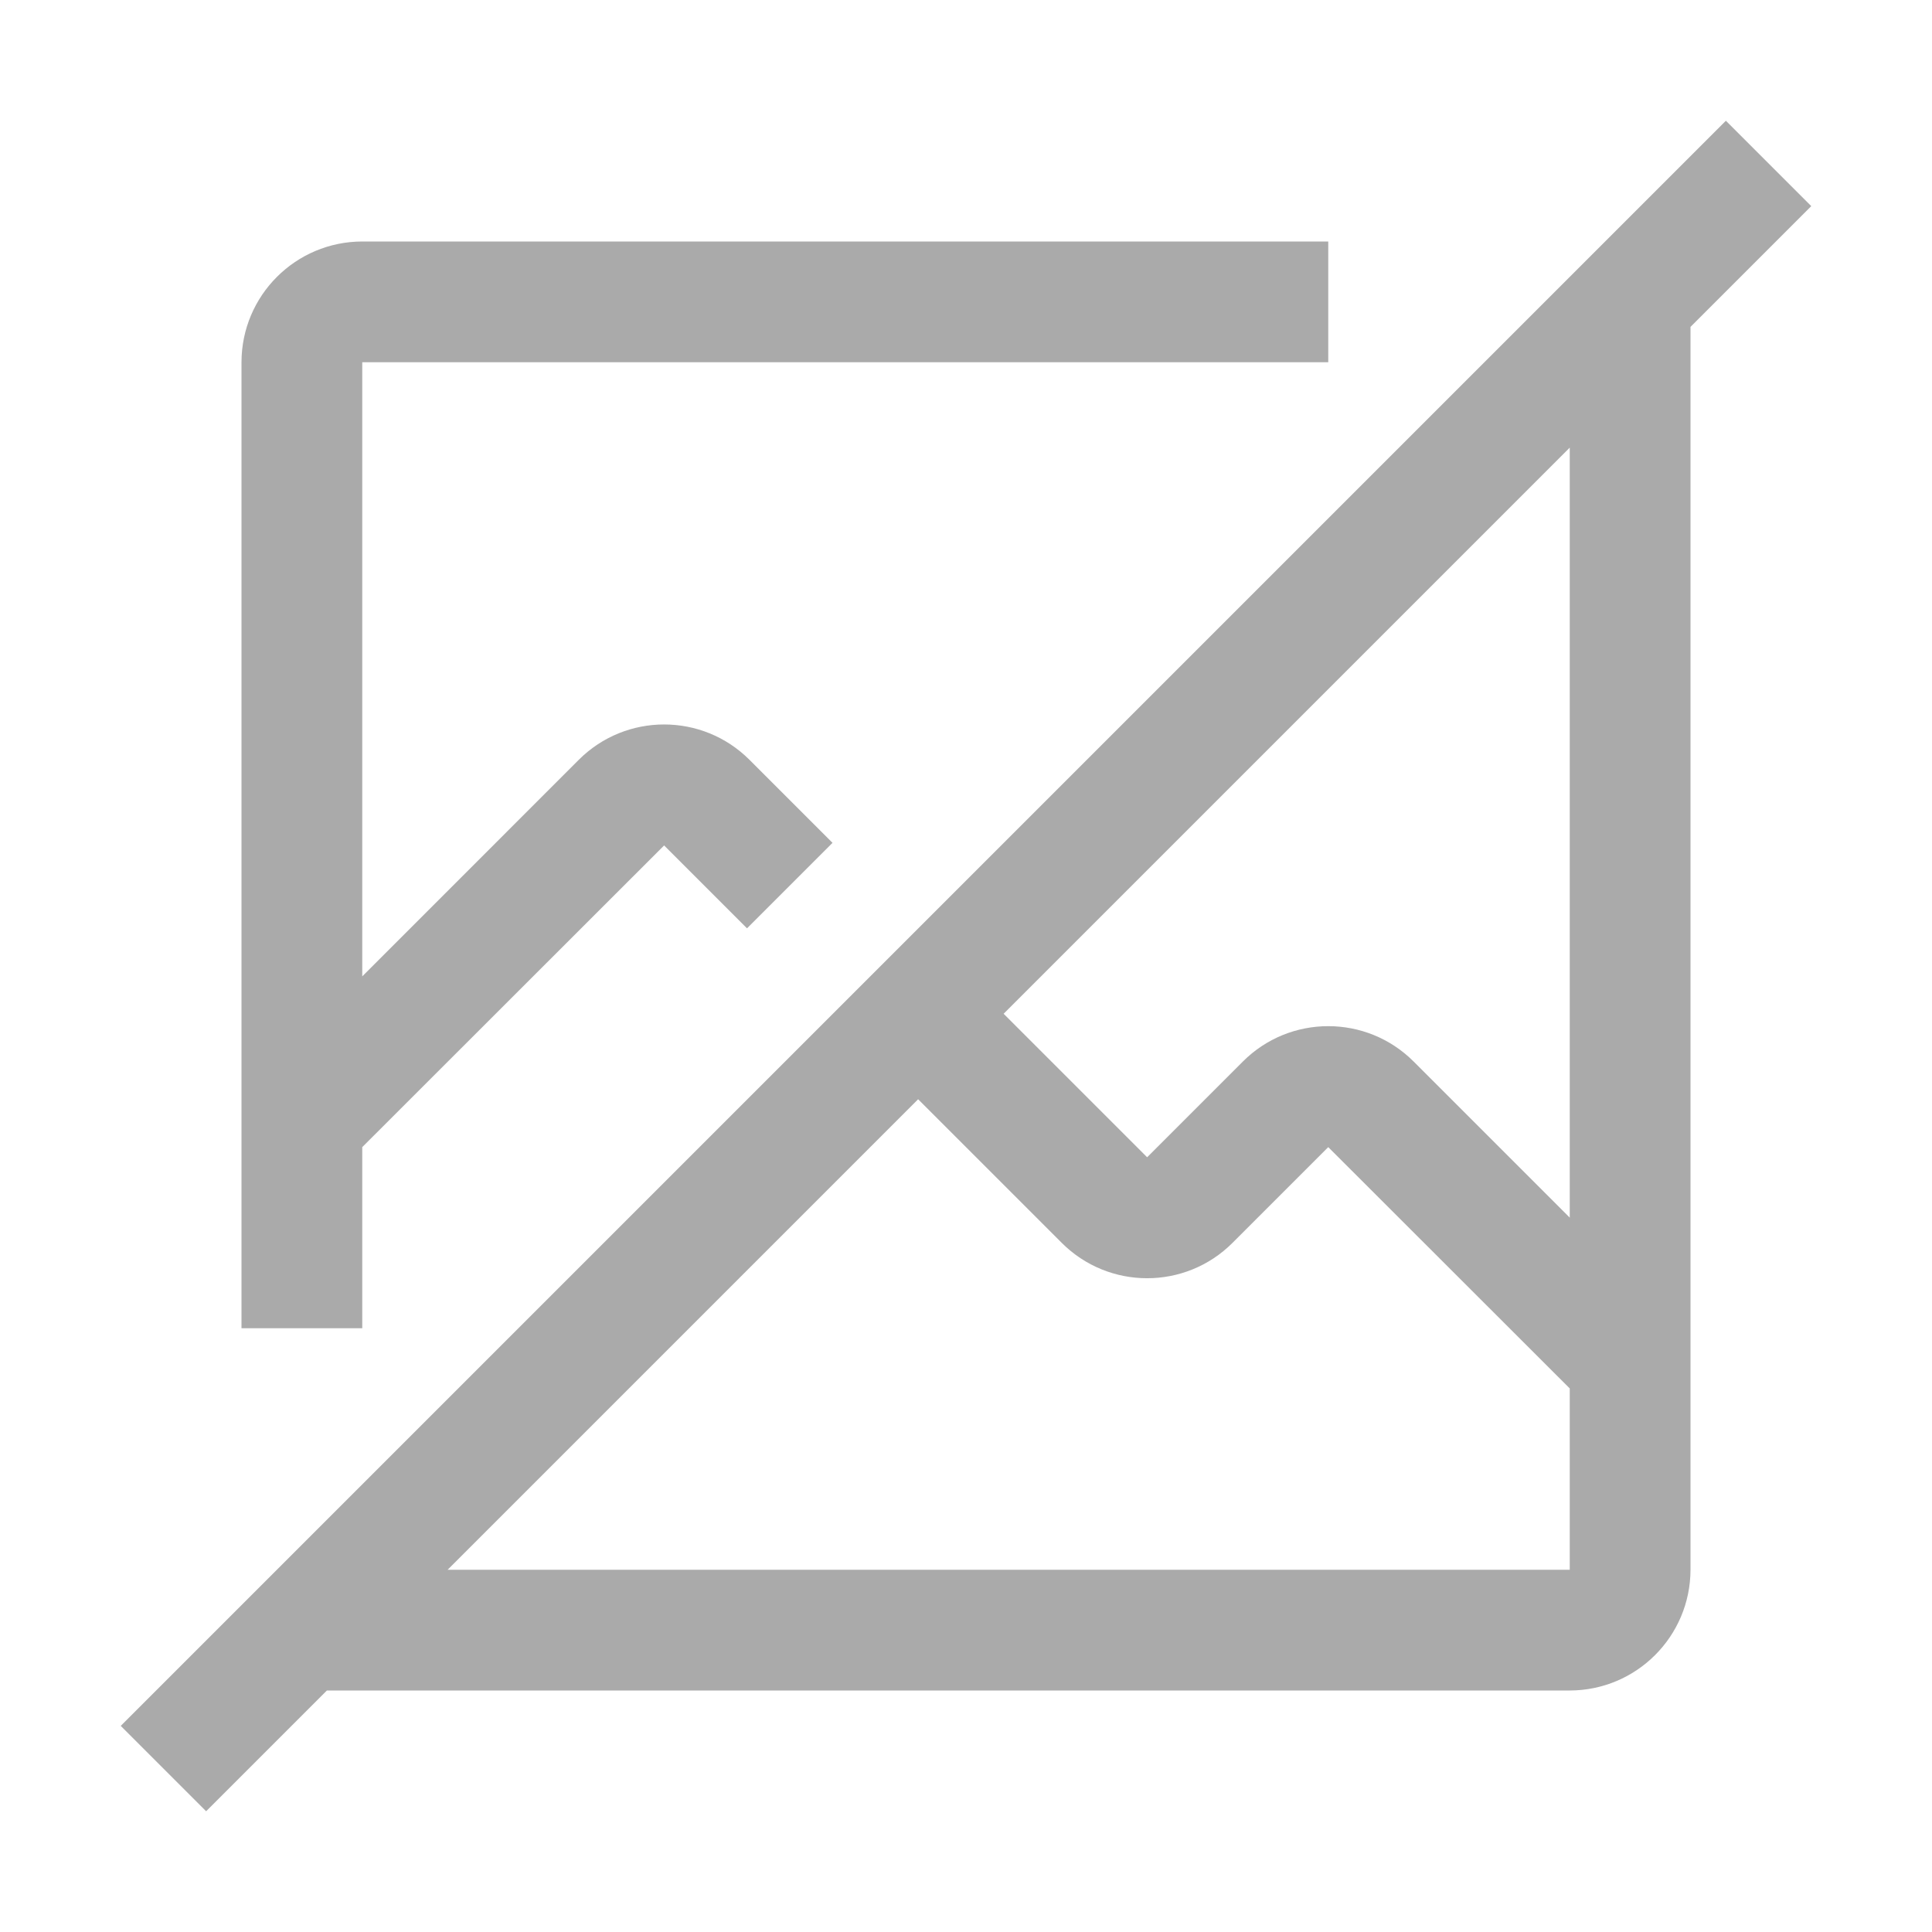
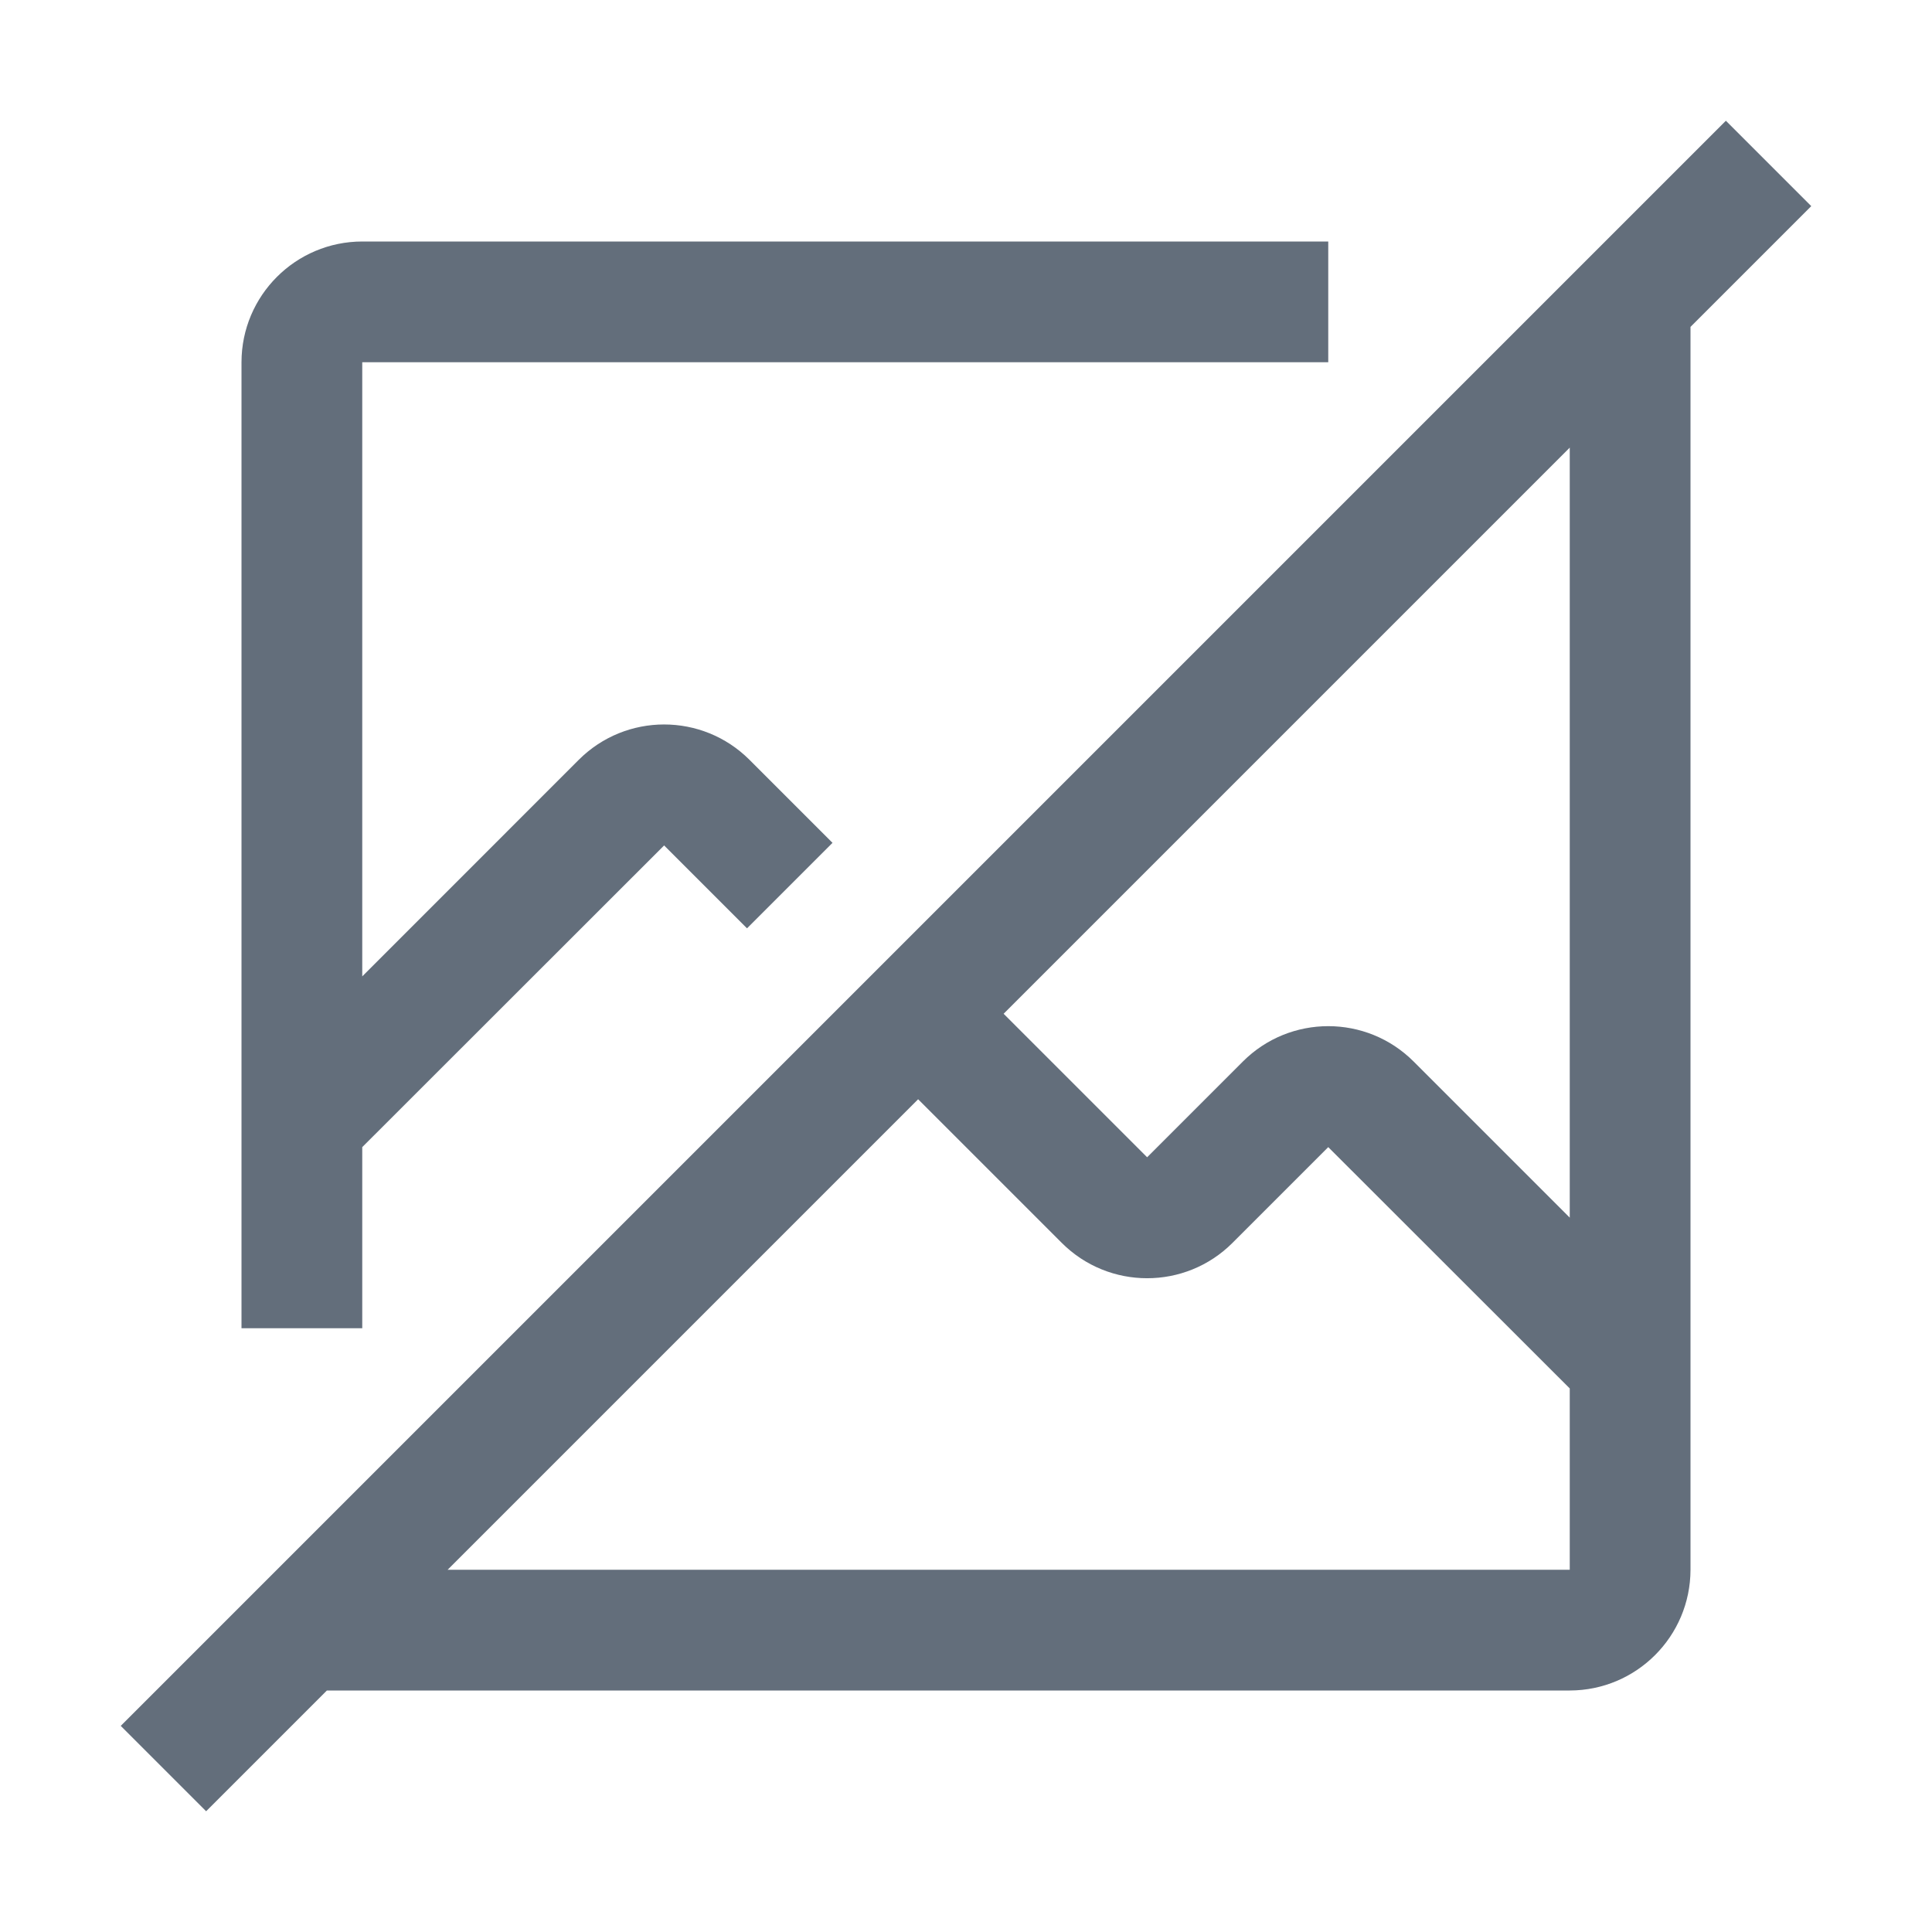
- <svg xmlns="http://www.w3.org/2000/svg" fill="#aaa" width="800px" height="800px" viewBox="0 0 32 32" id="icon">
+ <svg xmlns="http://www.w3.org/2000/svg" fill="#636e7b" width="800px" height="800px" viewBox="0 0 32 32" id="icon">
  <defs>
    <style>.cls-1{fill:none;}</style>
  </defs>
  <path d="M30,3.414,28.586,2,2,28.586,3.414,30l2-2H26a2.003,2.003,0,0,0,2-2V5.414ZM26,26H7.414l7.793-7.793,2.379,2.379a2,2,0,0,0,2.828,0L22,19l4,3.997Zm0-5.832-2.586-2.586a2,2,0,0,0-2.828,0L19,19.168l-2.377-2.377L26,7.414Z" />
  <path d="M6,22V19l5-4.997,1.373,1.373,1.416-1.416-1.375-1.375a2,2,0,0,0-2.828,0L6,16.172V6H22V4H6A2.002,2.002,0,0,0,4,6V22Z" />
  <rect id="_Transparent_Rectangle_" data-name="&lt;Transparent Rectangle&gt;" class="cls-1" width="32" height="32" />
</svg>
